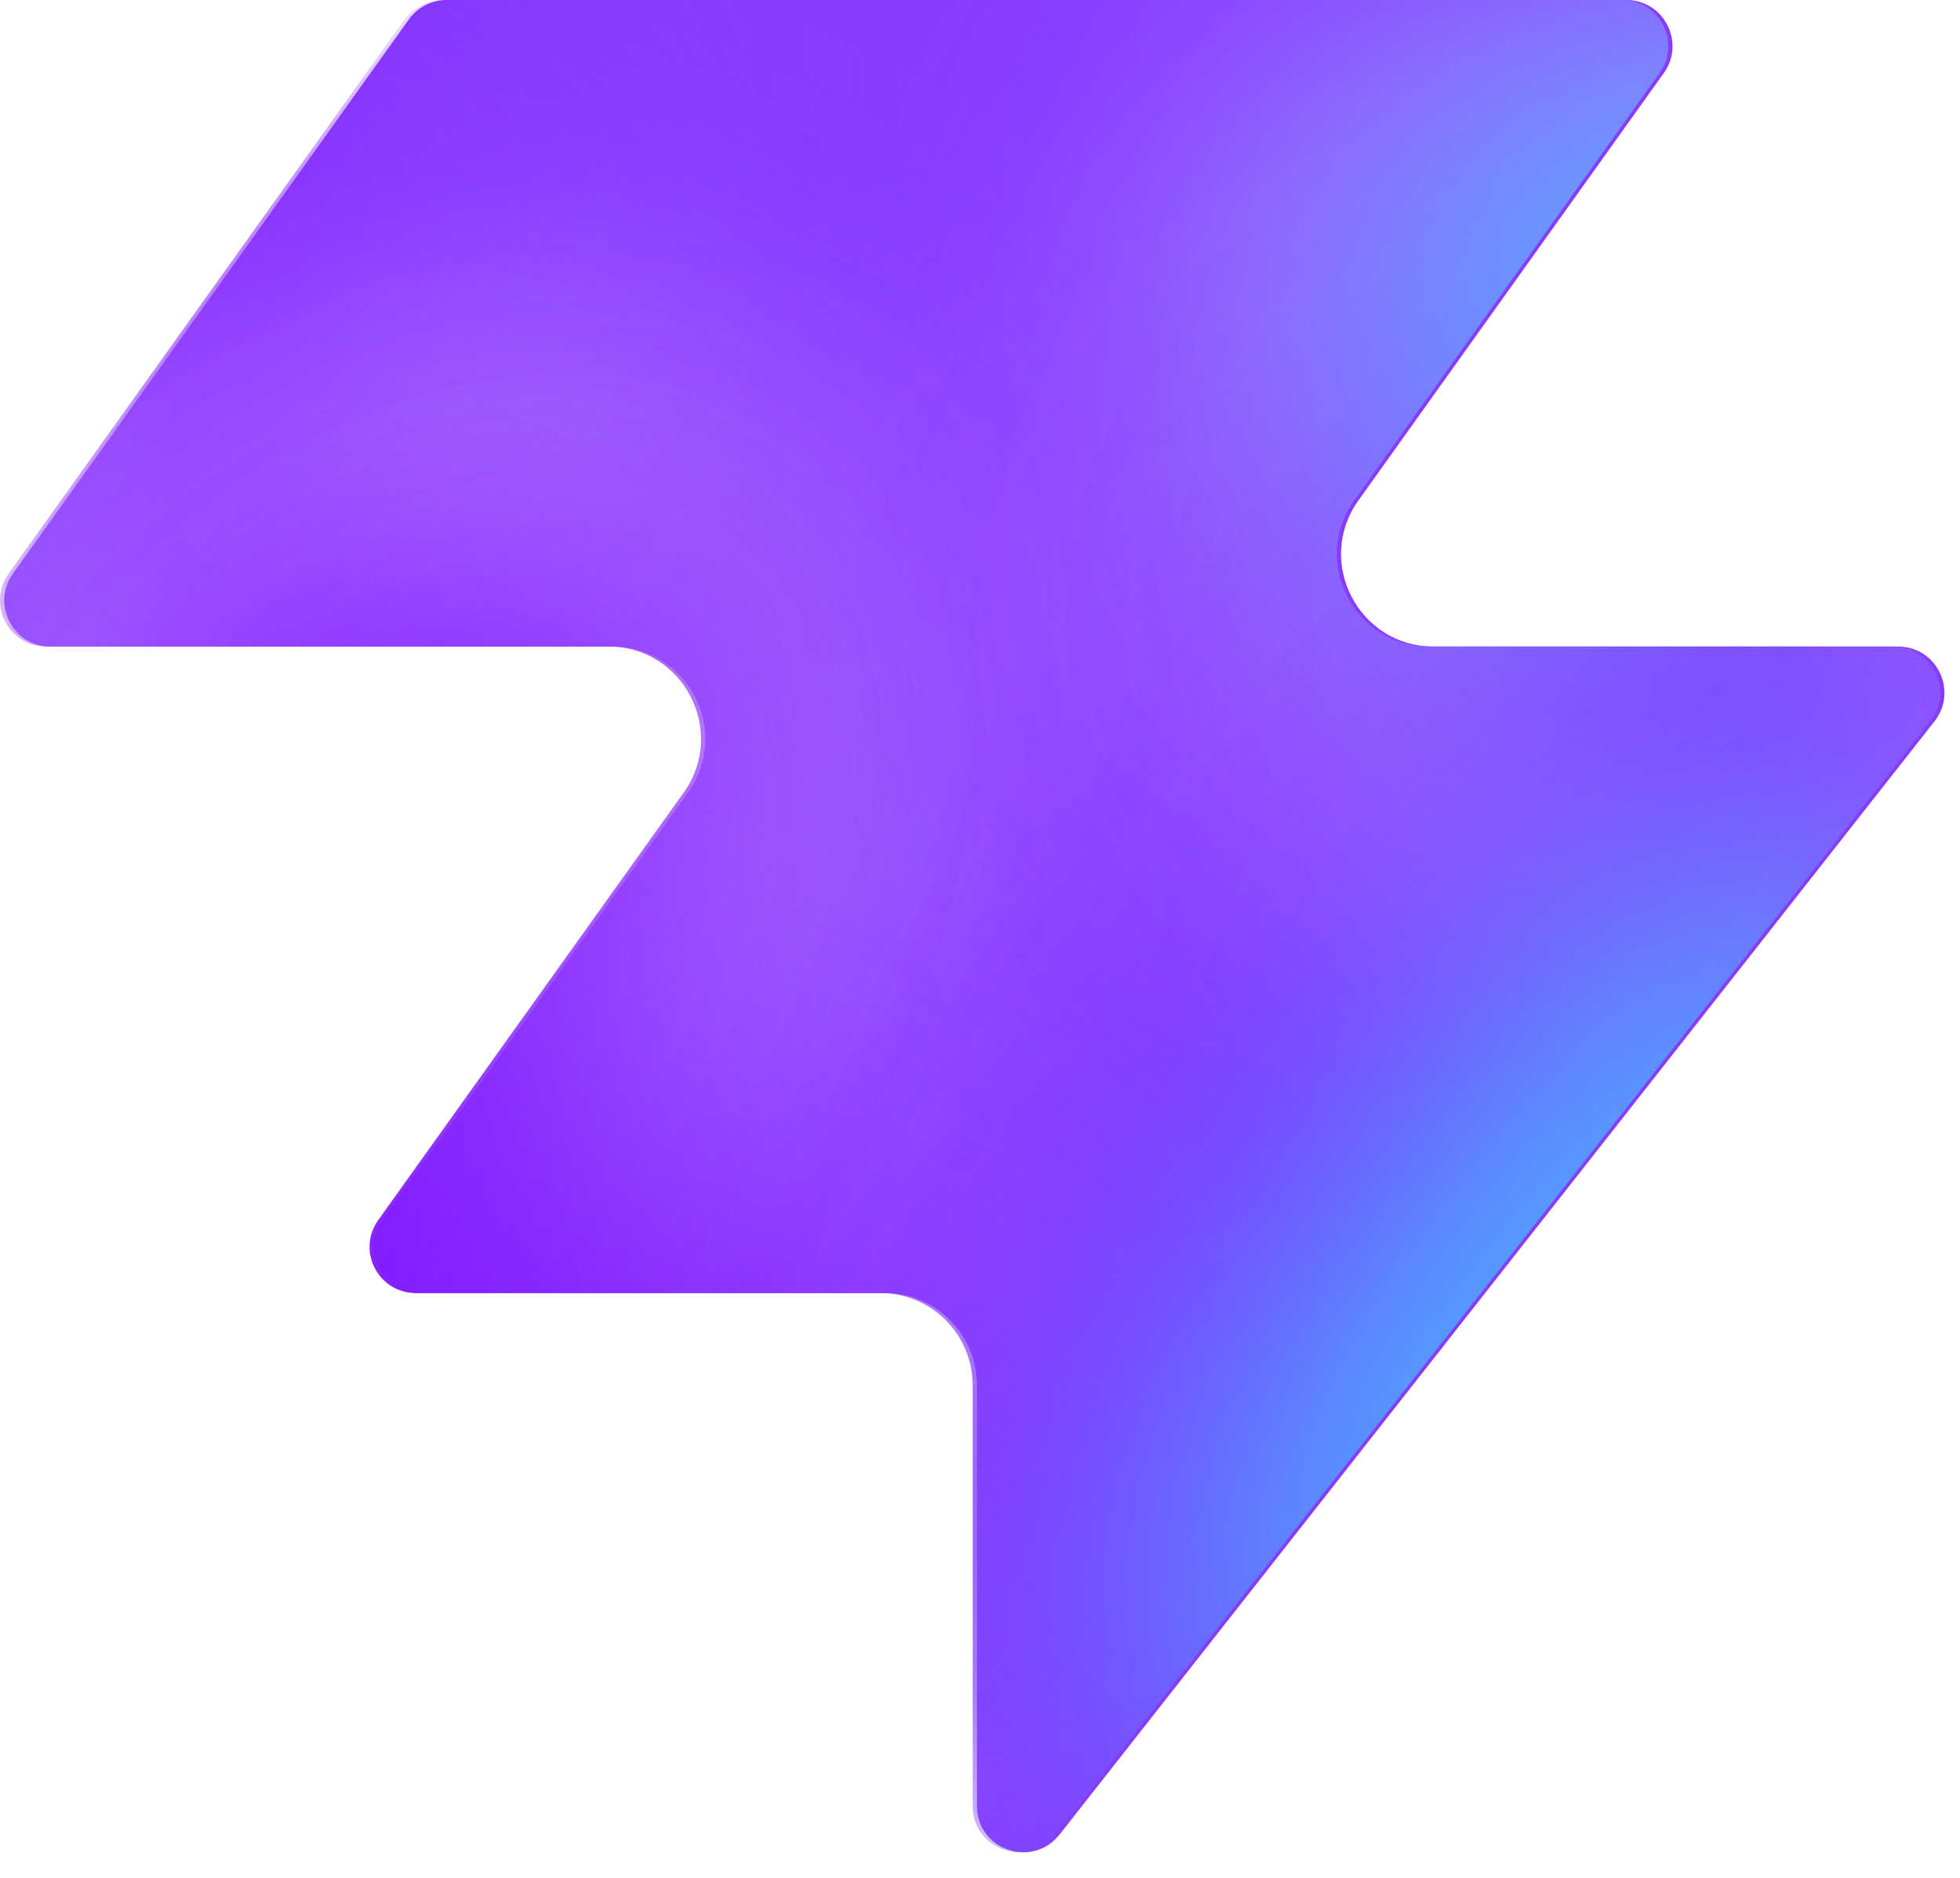
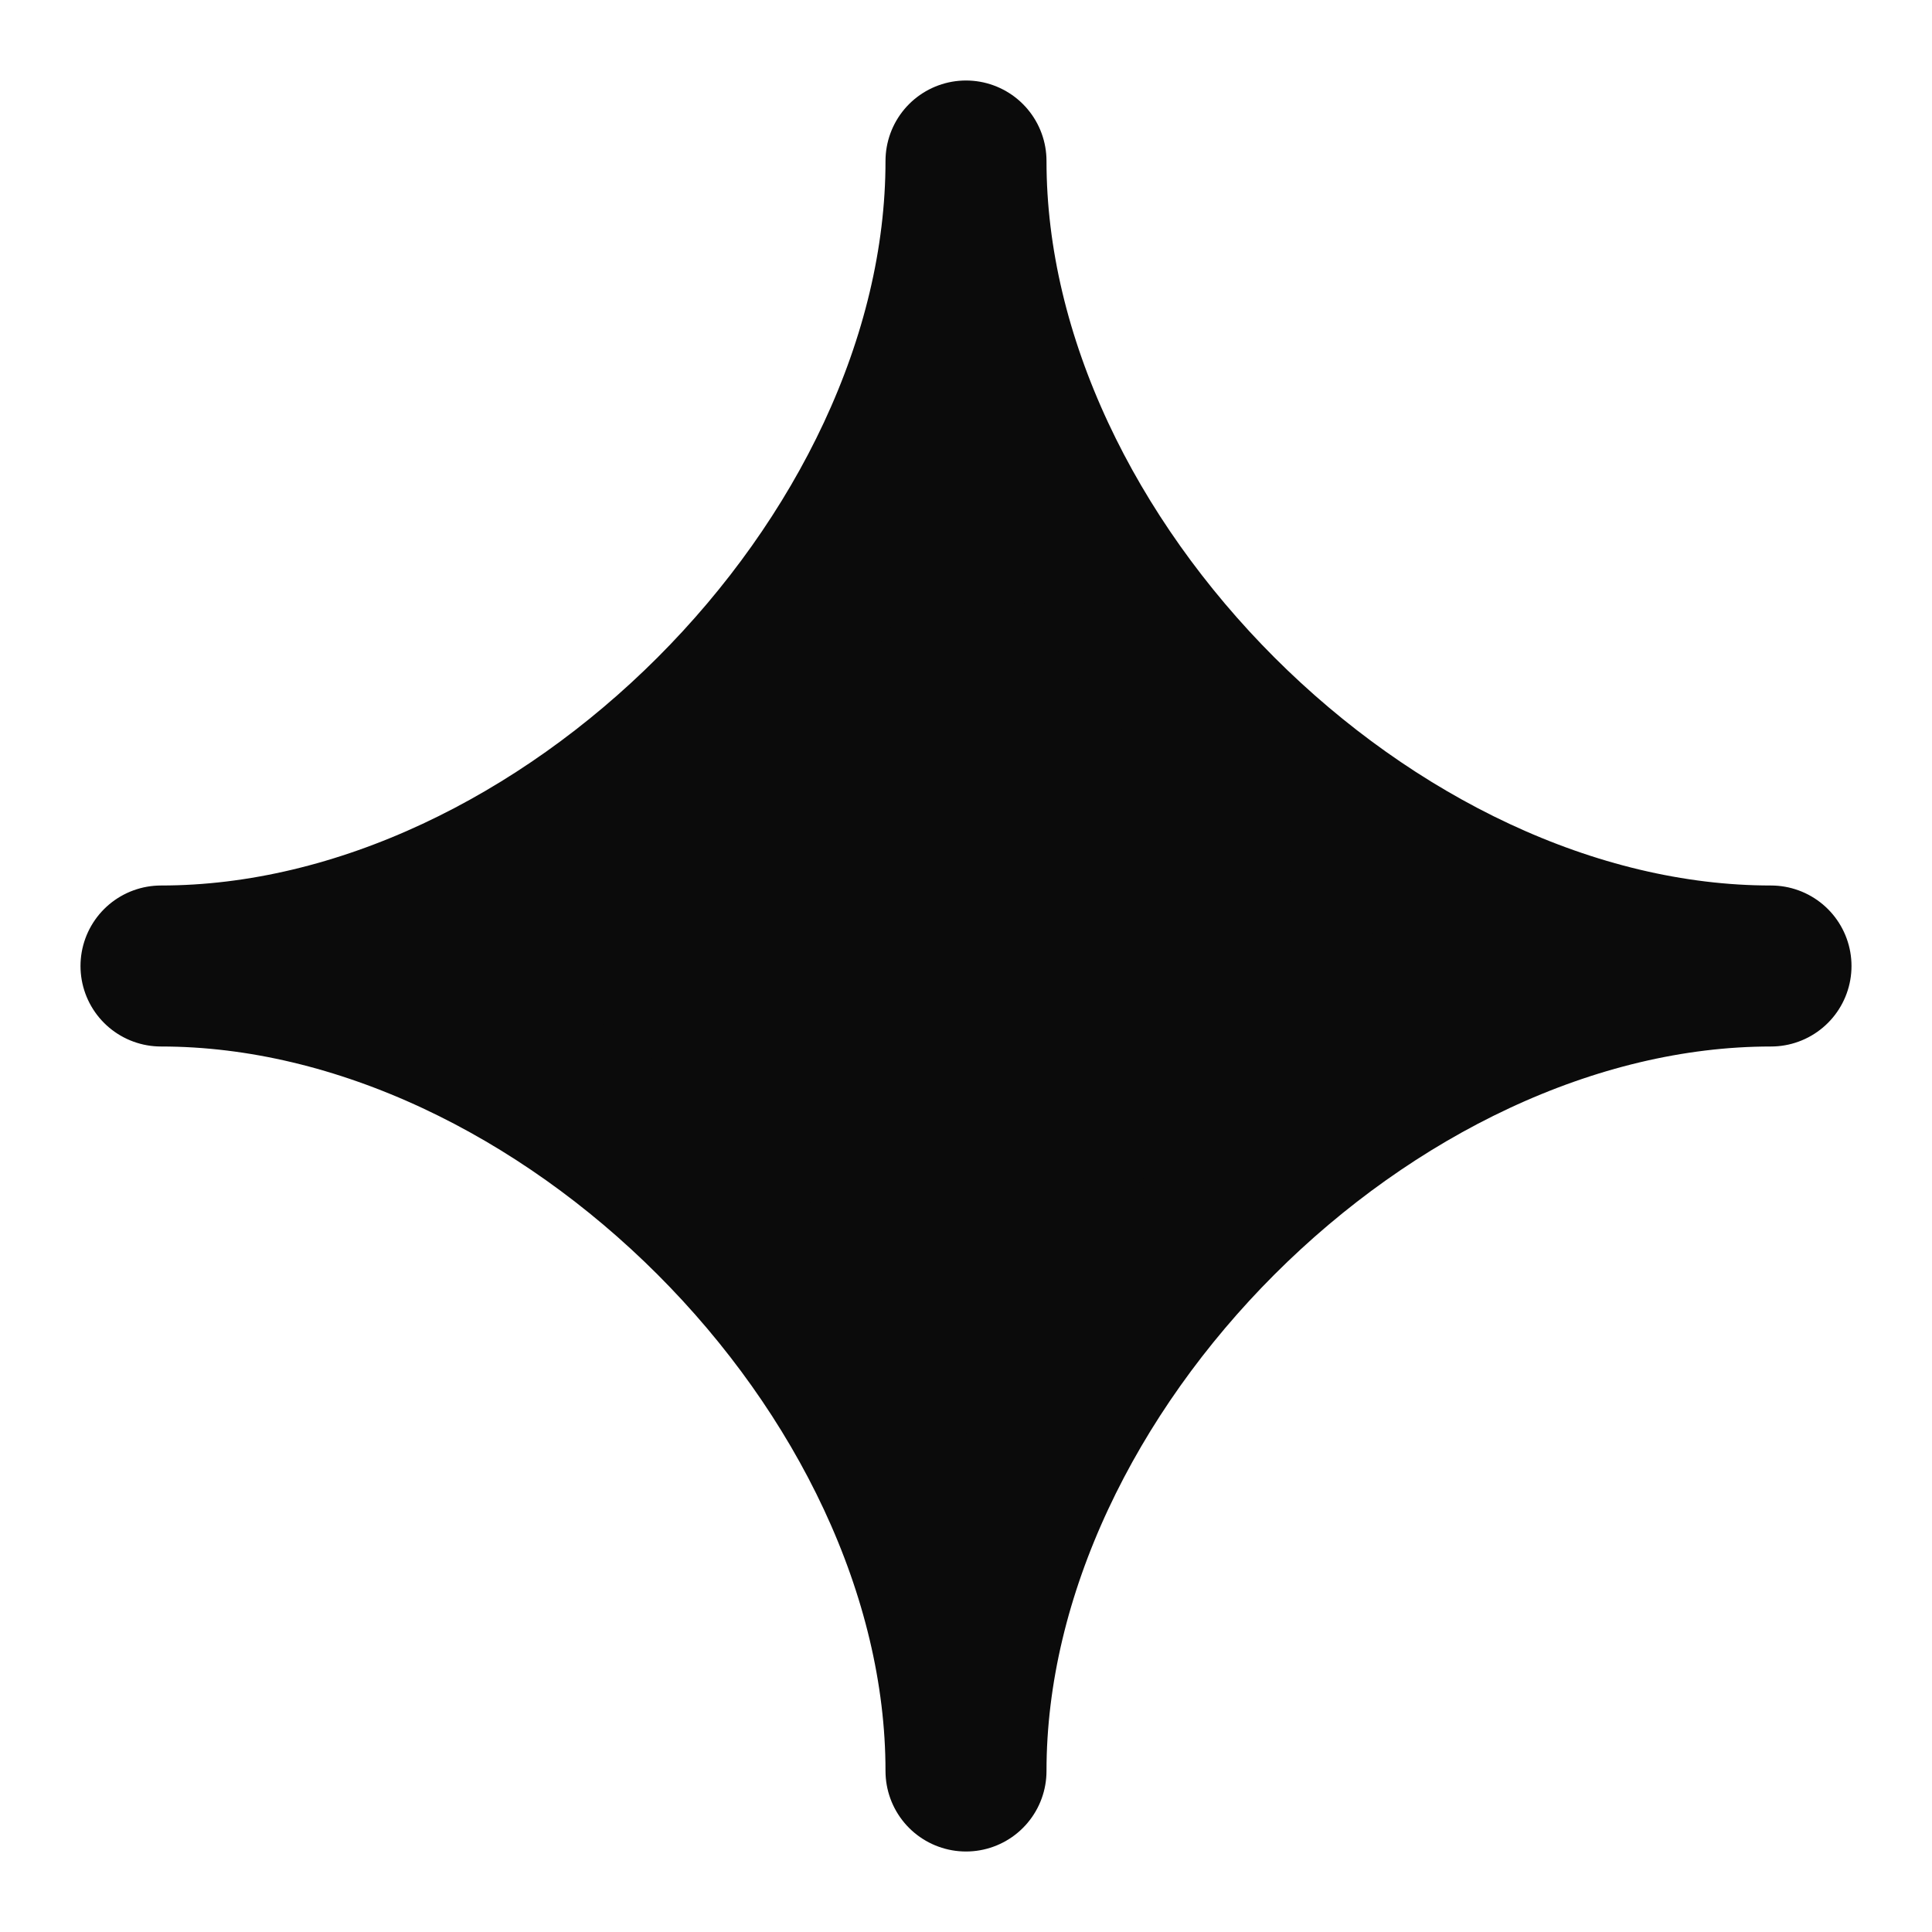
- <svg xmlns="http://www.w3.org/2000/svg" width="48" height="46" fill="none" viewBox="0 0 48 46">
-   <path fill="#863bff" d="M25.946 44.938c-.664.845-2.021.375-2.021-.698V33.937a2.26 2.26 0 0 0-2.262-2.262H10.287c-.92 0-1.456-1.04-.92-1.788l7.48-10.471c1.07-1.497 0-3.578-1.842-3.578H1.237c-.92 0-1.456-1.04-.92-1.788L10.013.474c.214-.297.556-.474.92-.474h28.894c.92 0 1.456 1.04.92 1.788l-7.48 10.471c-1.07 1.498 0 3.579 1.842 3.579h11.377c.943 0 1.473 1.088.89 1.83L25.947 44.94z" style="fill:#863bff;fill:color(display-p3 .525 .23 1);fill-opacity:1" />
-   <mask id="a" width="48" height="46" x="0" y="0" maskUnits="userSpaceOnUse" style="mask-type:alpha">
-     <path fill="#000" d="M25.842 44.938c-.664.844-2.021.375-2.021-.698V33.937a2.26 2.26 0 0 0-2.262-2.262H10.183c-.92 0-1.456-1.04-.92-1.788l7.48-10.471c1.07-1.498 0-3.579-1.842-3.579H1.133c-.92 0-1.456-1.04-.92-1.787L9.91.473c.214-.297.556-.474.92-.474h28.894c.92 0 1.456 1.04.92 1.788l-7.48 10.471c-1.07 1.498 0 3.578 1.842 3.578h11.377c.943 0 1.473 1.088.89 1.832L25.843 44.94z" style="fill:#000;fill-opacity:1" />
-   </mask>
-   <g mask="url(#a)">
-     <g filter="url(#b)">
-       <ellipse cx="5.508" cy="14.704" fill="#ede6ff" rx="5.508" ry="14.704" style="fill:#ede6ff;fill:color(display-p3 .927 .903 1);fill-opacity:1" transform="matrix(.00324 1 1 -.00324 -4.47 31.516)" />
-     </g>
-     <g filter="url(#c)">
-       <ellipse cx="10.399" cy="29.851" fill="#ede6ff" rx="10.399" ry="29.851" style="fill:#ede6ff;fill:color(display-p3 .927 .903 1);fill-opacity:1" transform="matrix(.00324 1 1 -.00324 -39.328 7.883)" />
-     </g>
-     <g filter="url(#d)">
-       <ellipse cx="5.508" cy="30.487" fill="#7e14ff" rx="5.508" ry="30.487" style="fill:#7e14ff;fill:color(display-p3 .492 .077 1);fill-opacity:1" transform="rotate(89.814 -25.913 -14.639)scale(1 -1)" />
-     </g>
-     <g filter="url(#e)">
-       <ellipse cx="5.508" cy="30.599" fill="#7e14ff" rx="5.508" ry="30.599" style="fill:#7e14ff;fill:color(display-p3 .492 .077 1);fill-opacity:1" transform="rotate(89.814 -32.644 -3.334)scale(1 -1)" />
-     </g>
-     <g filter="url(#f)">
-       <ellipse cx="5.508" cy="30.599" fill="#7e14ff" rx="5.508" ry="30.599" style="fill:#7e14ff;fill:color(display-p3 .492 .077 1);fill-opacity:1" transform="matrix(.00324 1 1 -.00324 -34.34 30.47)" />
-     </g>
-     <g filter="url(#g)">
-       <ellipse cx="14.072" cy="22.078" fill="#ede6ff" rx="14.072" ry="22.078" style="fill:#ede6ff;fill:color(display-p3 .927 .903 1);fill-opacity:1" transform="rotate(93.35 24.506 48.493)scale(-1 1)" />
-     </g>
-     <g filter="url(#h)">
-       <ellipse cx="3.47" cy="21.501" fill="#7e14ff" rx="3.47" ry="21.501" style="fill:#7e14ff;fill:color(display-p3 .492 .077 1);fill-opacity:1" transform="rotate(89.009 28.708 47.59)scale(-1 1)" />
-     </g>
-     <g filter="url(#i)">
-       <ellipse cx="3.47" cy="21.501" fill="#7e14ff" rx="3.47" ry="21.501" style="fill:#7e14ff;fill:color(display-p3 .492 .077 1);fill-opacity:1" transform="rotate(89.009 28.708 47.59)scale(-1 1)" />
-     </g>
-     <g filter="url(#j)">
-       <ellipse cx=".387" cy="8.972" fill="#7e14ff" rx="4.407" ry="29.108" style="fill:#7e14ff;fill:color(display-p3 .492 .077 1);fill-opacity:1" transform="rotate(39.51 .387 8.972)" />
-     </g>
-     <g filter="url(#k)">
-       <ellipse cx="47.523" cy="-6.092" fill="#7e14ff" rx="4.407" ry="29.108" style="fill:#7e14ff;fill:color(display-p3 .492 .077 1);fill-opacity:1" transform="rotate(37.892 47.523 -6.092)" />
-     </g>
-     <g filter="url(#l)">
-       <ellipse cx="41.412" cy="6.333" fill="#47bfff" rx="5.971" ry="9.665" style="fill:#47bfff;fill:color(display-p3 .28 .748 1);fill-opacity:1" transform="rotate(37.892 41.412 6.333)" />
-     </g>
-     <g filter="url(#m)">
-       <ellipse cx="-1.879" cy="38.332" fill="#7e14ff" rx="4.407" ry="29.108" style="fill:#7e14ff;fill:color(display-p3 .492 .077 1);fill-opacity:1" transform="rotate(37.892 -1.88 38.332)" />
-     </g>
-     <g filter="url(#n)">
-       <ellipse cx="-1.879" cy="38.332" fill="#7e14ff" rx="4.407" ry="29.108" style="fill:#7e14ff;fill:color(display-p3 .492 .077 1);fill-opacity:1" transform="rotate(37.892 -1.88 38.332)" />
-     </g>
-     <g filter="url(#o)">
-       <ellipse cx="35.651" cy="29.907" fill="#7e14ff" rx="4.407" ry="29.108" style="fill:#7e14ff;fill:color(display-p3 .492 .077 1);fill-opacity:1" transform="rotate(37.892 35.651 29.907)" />
-     </g>
-     <g filter="url(#p)">
-       <ellipse cx="38.418" cy="32.4" fill="#47bfff" rx="5.971" ry="15.297" style="fill:#47bfff;fill:color(display-p3 .28 .748 1);fill-opacity:1" transform="rotate(37.892 38.418 32.4)" />
-     </g>
-   </g>
-   <defs>
-     <filter id="b" width="60.045" height="41.654" x="-19.77" y="16.149" color-interpolation-filters="sRGB" filterUnits="userSpaceOnUse">
-       <feFlood flood-opacity="0" result="BackgroundImageFix" />
-       <feBlend in="SourceGraphic" in2="BackgroundImageFix" result="shape" />
-       <feGaussianBlur result="effect1_foregroundBlur_2002_17158" stdDeviation="7.659" />
-     </filter>
-     <filter id="c" width="90.34" height="51.437" x="-54.613" y="-7.533" color-interpolation-filters="sRGB" filterUnits="userSpaceOnUse">
-       <feFlood flood-opacity="0" result="BackgroundImageFix" />
-       <feBlend in="SourceGraphic" in2="BackgroundImageFix" result="shape" />
-       <feGaussianBlur result="effect1_foregroundBlur_2002_17158" stdDeviation="7.659" />
-     </filter>
-     <filter id="d" width="79.355" height="29.4" x="-49.64" y="2.03" color-interpolation-filters="sRGB" filterUnits="userSpaceOnUse">
-       <feFlood flood-opacity="0" result="BackgroundImageFix" />
-       <feBlend in="SourceGraphic" in2="BackgroundImageFix" result="shape" />
-       <feGaussianBlur result="effect1_foregroundBlur_2002_17158" stdDeviation="4.596" />
-     </filter>
-     <filter id="e" width="79.579" height="29.4" x="-45.045" y="20.029" color-interpolation-filters="sRGB" filterUnits="userSpaceOnUse">
-       <feFlood flood-opacity="0" result="BackgroundImageFix" />
-       <feBlend in="SourceGraphic" in2="BackgroundImageFix" result="shape" />
-       <feGaussianBlur result="effect1_foregroundBlur_2002_17158" stdDeviation="4.596" />
-     </filter>
-     <filter id="f" width="79.579" height="29.4" x="-43.513" y="21.178" color-interpolation-filters="sRGB" filterUnits="userSpaceOnUse">
-       <feFlood flood-opacity="0" result="BackgroundImageFix" />
-       <feBlend in="SourceGraphic" in2="BackgroundImageFix" result="shape" />
-       <feGaussianBlur result="effect1_foregroundBlur_2002_17158" stdDeviation="4.596" />
-     </filter>
-     <filter id="g" width="74.749" height="58.852" x="15.756" y="-17.901" color-interpolation-filters="sRGB" filterUnits="userSpaceOnUse">
-       <feFlood flood-opacity="0" result="BackgroundImageFix" />
-       <feBlend in="SourceGraphic" in2="BackgroundImageFix" result="shape" />
-       <feGaussianBlur result="effect1_foregroundBlur_2002_17158" stdDeviation="7.659" />
-     </filter>
-     <filter id="h" width="61.377" height="25.362" x="23.548" y="2.284" color-interpolation-filters="sRGB" filterUnits="userSpaceOnUse">
-       <feFlood flood-opacity="0" result="BackgroundImageFix" />
-       <feBlend in="SourceGraphic" in2="BackgroundImageFix" result="shape" />
-       <feGaussianBlur result="effect1_foregroundBlur_2002_17158" stdDeviation="4.596" />
-     </filter>
-     <filter id="i" width="61.377" height="25.362" x="23.548" y="2.284" color-interpolation-filters="sRGB" filterUnits="userSpaceOnUse">
-       <feFlood flood-opacity="0" result="BackgroundImageFix" />
-       <feBlend in="SourceGraphic" in2="BackgroundImageFix" result="shape" />
-       <feGaussianBlur result="effect1_foregroundBlur_2002_17158" stdDeviation="4.596" />
-     </filter>
-     <filter id="j" width="56.045" height="63.649" x="-27.636" y="-22.853" color-interpolation-filters="sRGB" filterUnits="userSpaceOnUse">
-       <feFlood flood-opacity="0" result="BackgroundImageFix" />
-       <feBlend in="SourceGraphic" in2="BackgroundImageFix" result="shape" />
-       <feGaussianBlur result="effect1_foregroundBlur_2002_17158" stdDeviation="4.596" />
-     </filter>
-     <filter id="k" width="54.814" height="64.646" x="20.116" y="-38.415" color-interpolation-filters="sRGB" filterUnits="userSpaceOnUse">
-       <feFlood flood-opacity="0" result="BackgroundImageFix" />
-       <feBlend in="SourceGraphic" in2="BackgroundImageFix" result="shape" />
-       <feGaussianBlur result="effect1_foregroundBlur_2002_17158" stdDeviation="4.596" />
-     </filter>
-     <filter id="l" width="33.541" height="35.313" x="24.641" y="-11.323" color-interpolation-filters="sRGB" filterUnits="userSpaceOnUse">
-       <feFlood flood-opacity="0" result="BackgroundImageFix" />
-       <feBlend in="SourceGraphic" in2="BackgroundImageFix" result="shape" />
-       <feGaussianBlur result="effect1_foregroundBlur_2002_17158" stdDeviation="4.596" />
-     </filter>
-     <filter id="m" width="54.814" height="64.646" x="-29.286" y="6.009" color-interpolation-filters="sRGB" filterUnits="userSpaceOnUse">
-       <feFlood flood-opacity="0" result="BackgroundImageFix" />
-       <feBlend in="SourceGraphic" in2="BackgroundImageFix" result="shape" />
-       <feGaussianBlur result="effect1_foregroundBlur_2002_17158" stdDeviation="4.596" />
-     </filter>
-     <filter id="n" width="54.814" height="64.646" x="-29.286" y="6.009" color-interpolation-filters="sRGB" filterUnits="userSpaceOnUse">
-       <feFlood flood-opacity="0" result="BackgroundImageFix" />
-       <feBlend in="SourceGraphic" in2="BackgroundImageFix" result="shape" />
-       <feGaussianBlur result="effect1_foregroundBlur_2002_17158" stdDeviation="4.596" />
-     </filter>
-     <filter id="o" width="54.814" height="64.646" x="8.244" y="-2.416" color-interpolation-filters="sRGB" filterUnits="userSpaceOnUse">
-       <feFlood flood-opacity="0" result="BackgroundImageFix" />
-       <feBlend in="SourceGraphic" in2="BackgroundImageFix" result="shape" />
-       <feGaussianBlur result="effect1_foregroundBlur_2002_17158" stdDeviation="4.596" />
-     </filter>
-     <filter id="p" width="39.409" height="43.623" x="18.713" y="10.588" color-interpolation-filters="sRGB" filterUnits="userSpaceOnUse">
-       <feFlood flood-opacity="0" result="BackgroundImageFix" />
-       <feBlend in="SourceGraphic" in2="BackgroundImageFix" result="shape" />
-       <feGaussianBlur result="effect1_foregroundBlur_2002_17158" stdDeviation="4.596" />
-     </filter>
-   </defs>
+ <svg xmlns="http://www.w3.org/2000/svg" width="32" height="32" viewBox="0 0 24 24" fill="none" stroke="#0B0B0B" stroke-width="2" stroke-linecap="round" stroke-linejoin="round">
+   <path d="M12 2 C12 7 7 12 2 12 C7 12 12 17 12 22 C12 17 17 12 22 12 C17 12 12 7 12 2 Z" fill="#0B0B0B" />
</svg>
